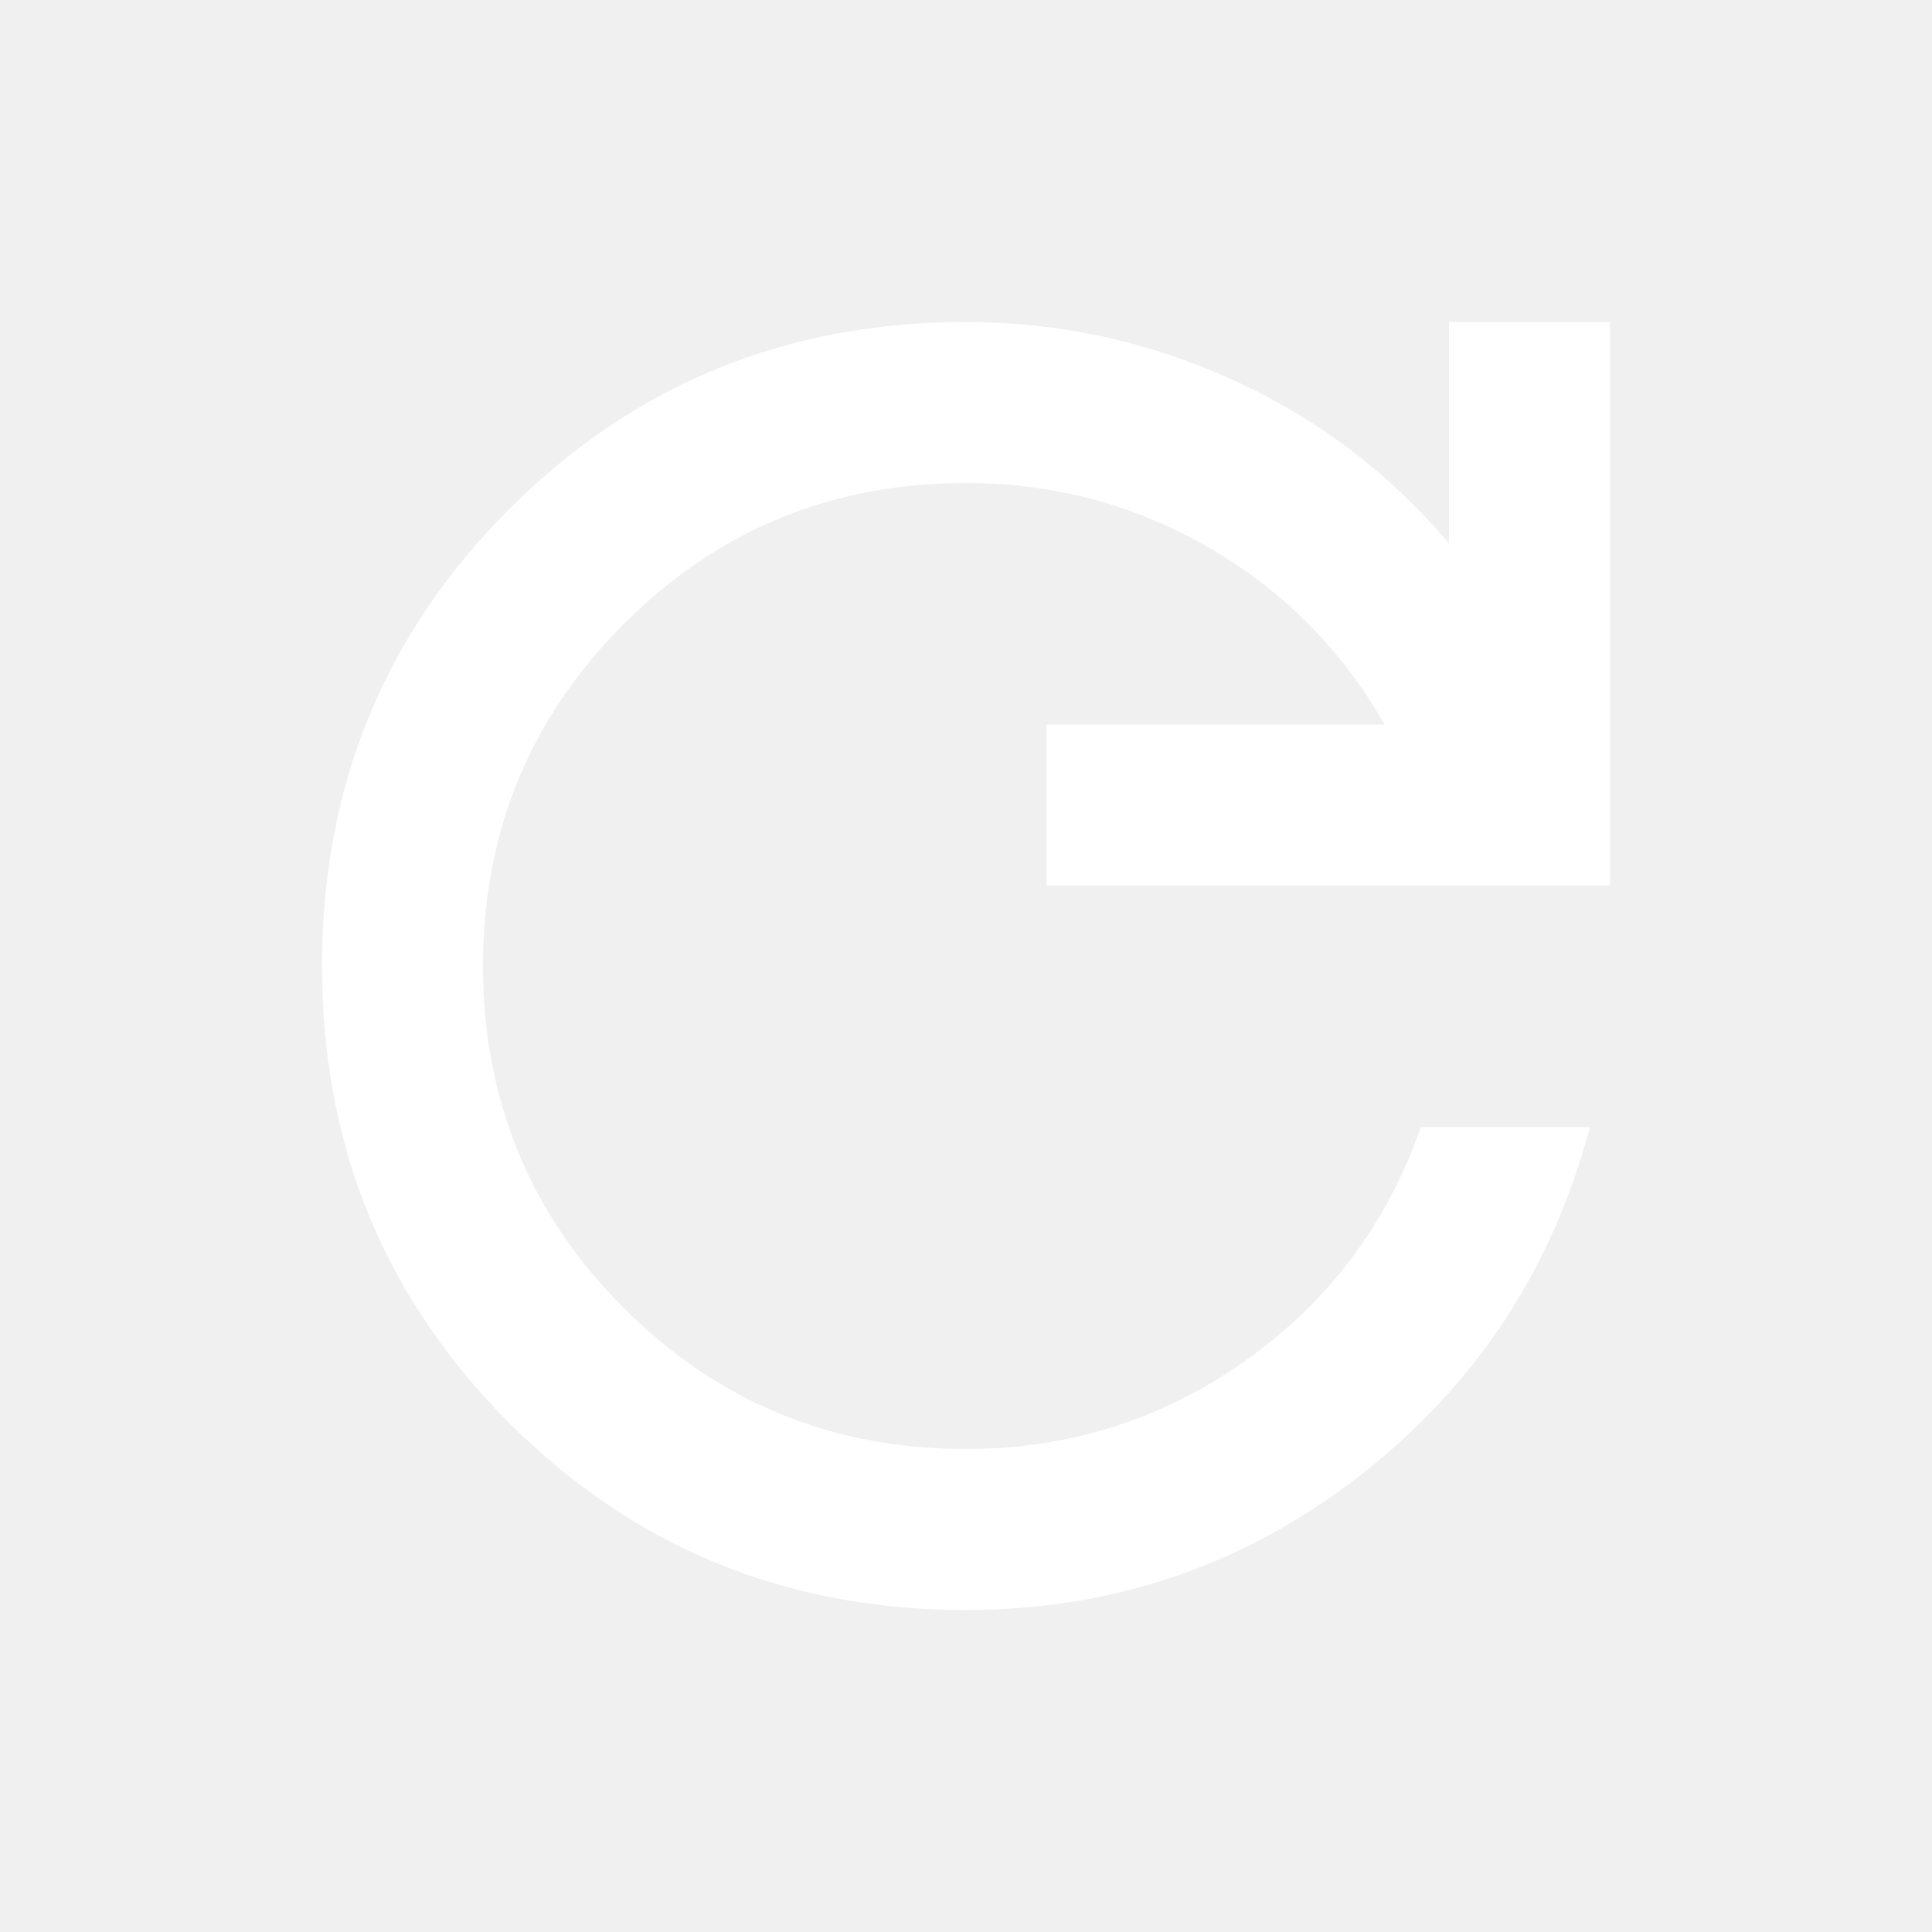
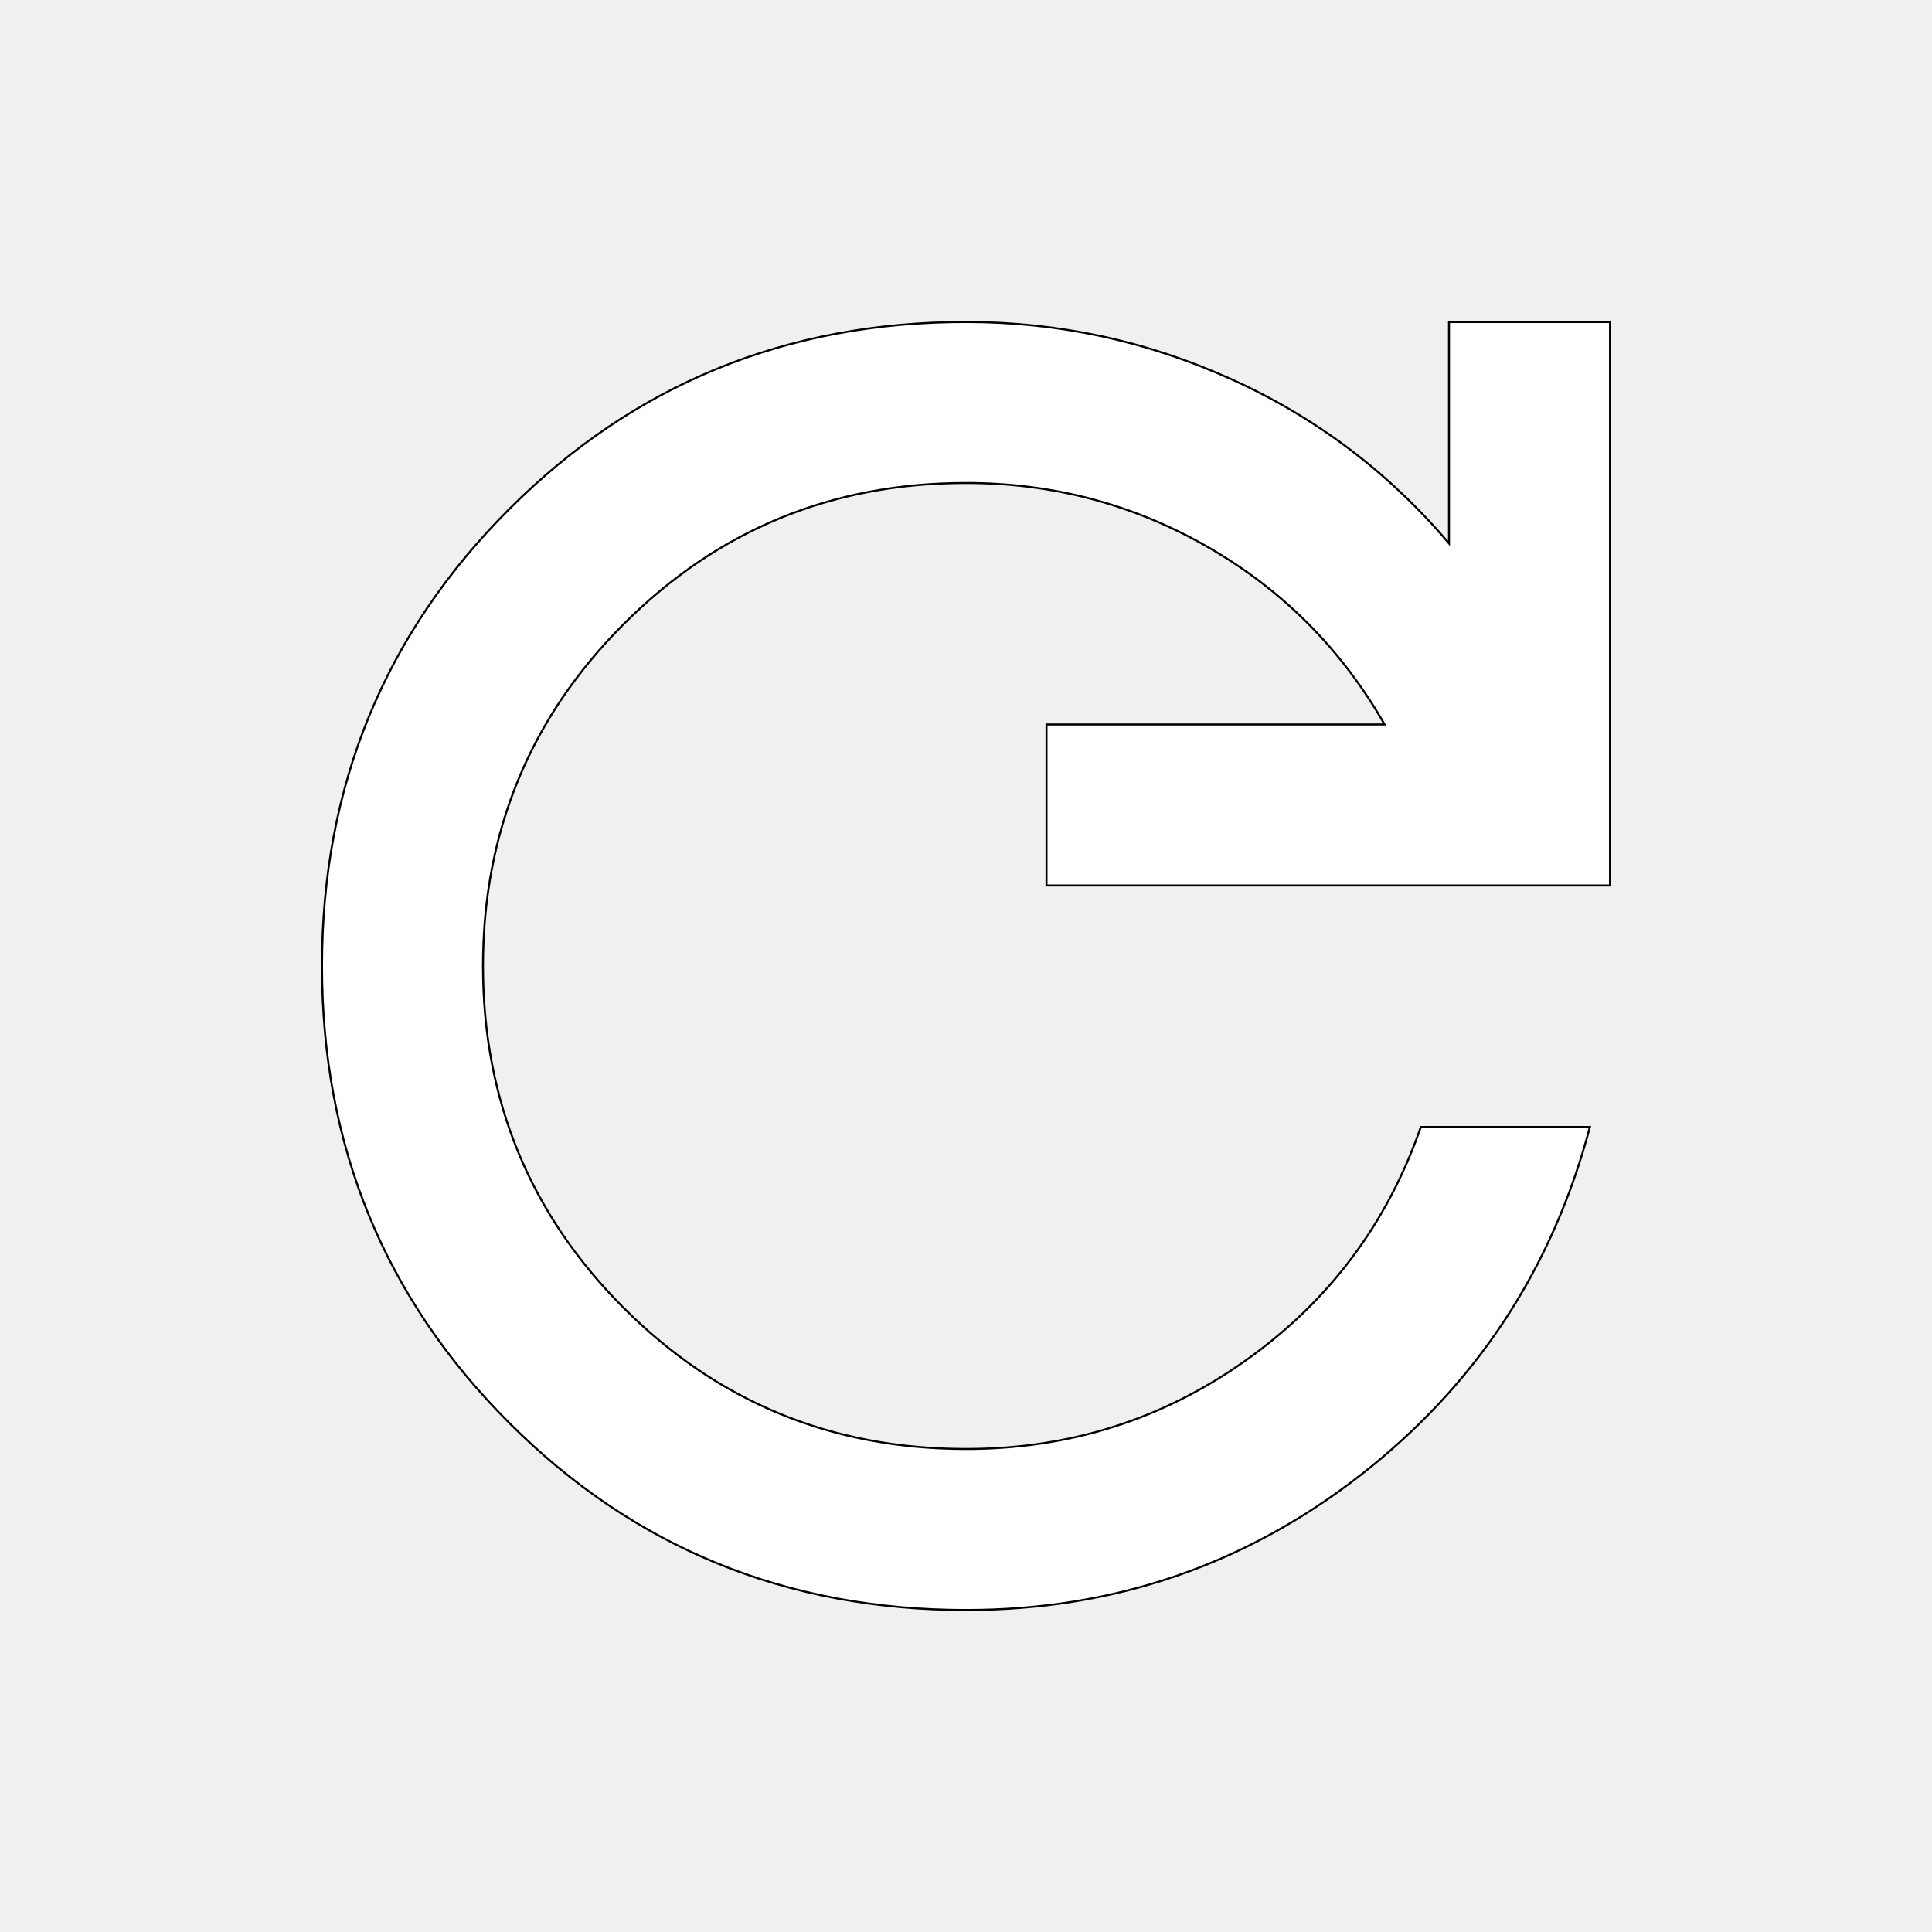
<svg xmlns="http://www.w3.org/2000/svg" height="24px" viewBox="0 -960 960 960" width="24px" fill="#ffffff">
-   <path d="M480-160q-134 0-227-93t-93-227q0-134 93-227t227-93q69 0 132 28.5T720-690v-110h80v280H520v-80h168q-32-56-87.5-88T480-720q-100 0-170 70t-70 170q0 100 70 170t170 70q77 0 139-44t87-116h84q-28 106-114 173t-196 67Z" />
+   <path d="M480-160q-134 0-227-93t-93-227q0-134 93-227t227-93q69 0 132 28.5T720-690v-110h80v280H520v-80h168q-32-56-87.5-88T480-720q-100 0-170 70t-70 170q0 100 70 170t170 70q77 0 139-44t87-116h84q-28 106-114 173t-196 67Z" stroke="currentColor" />
</svg>
